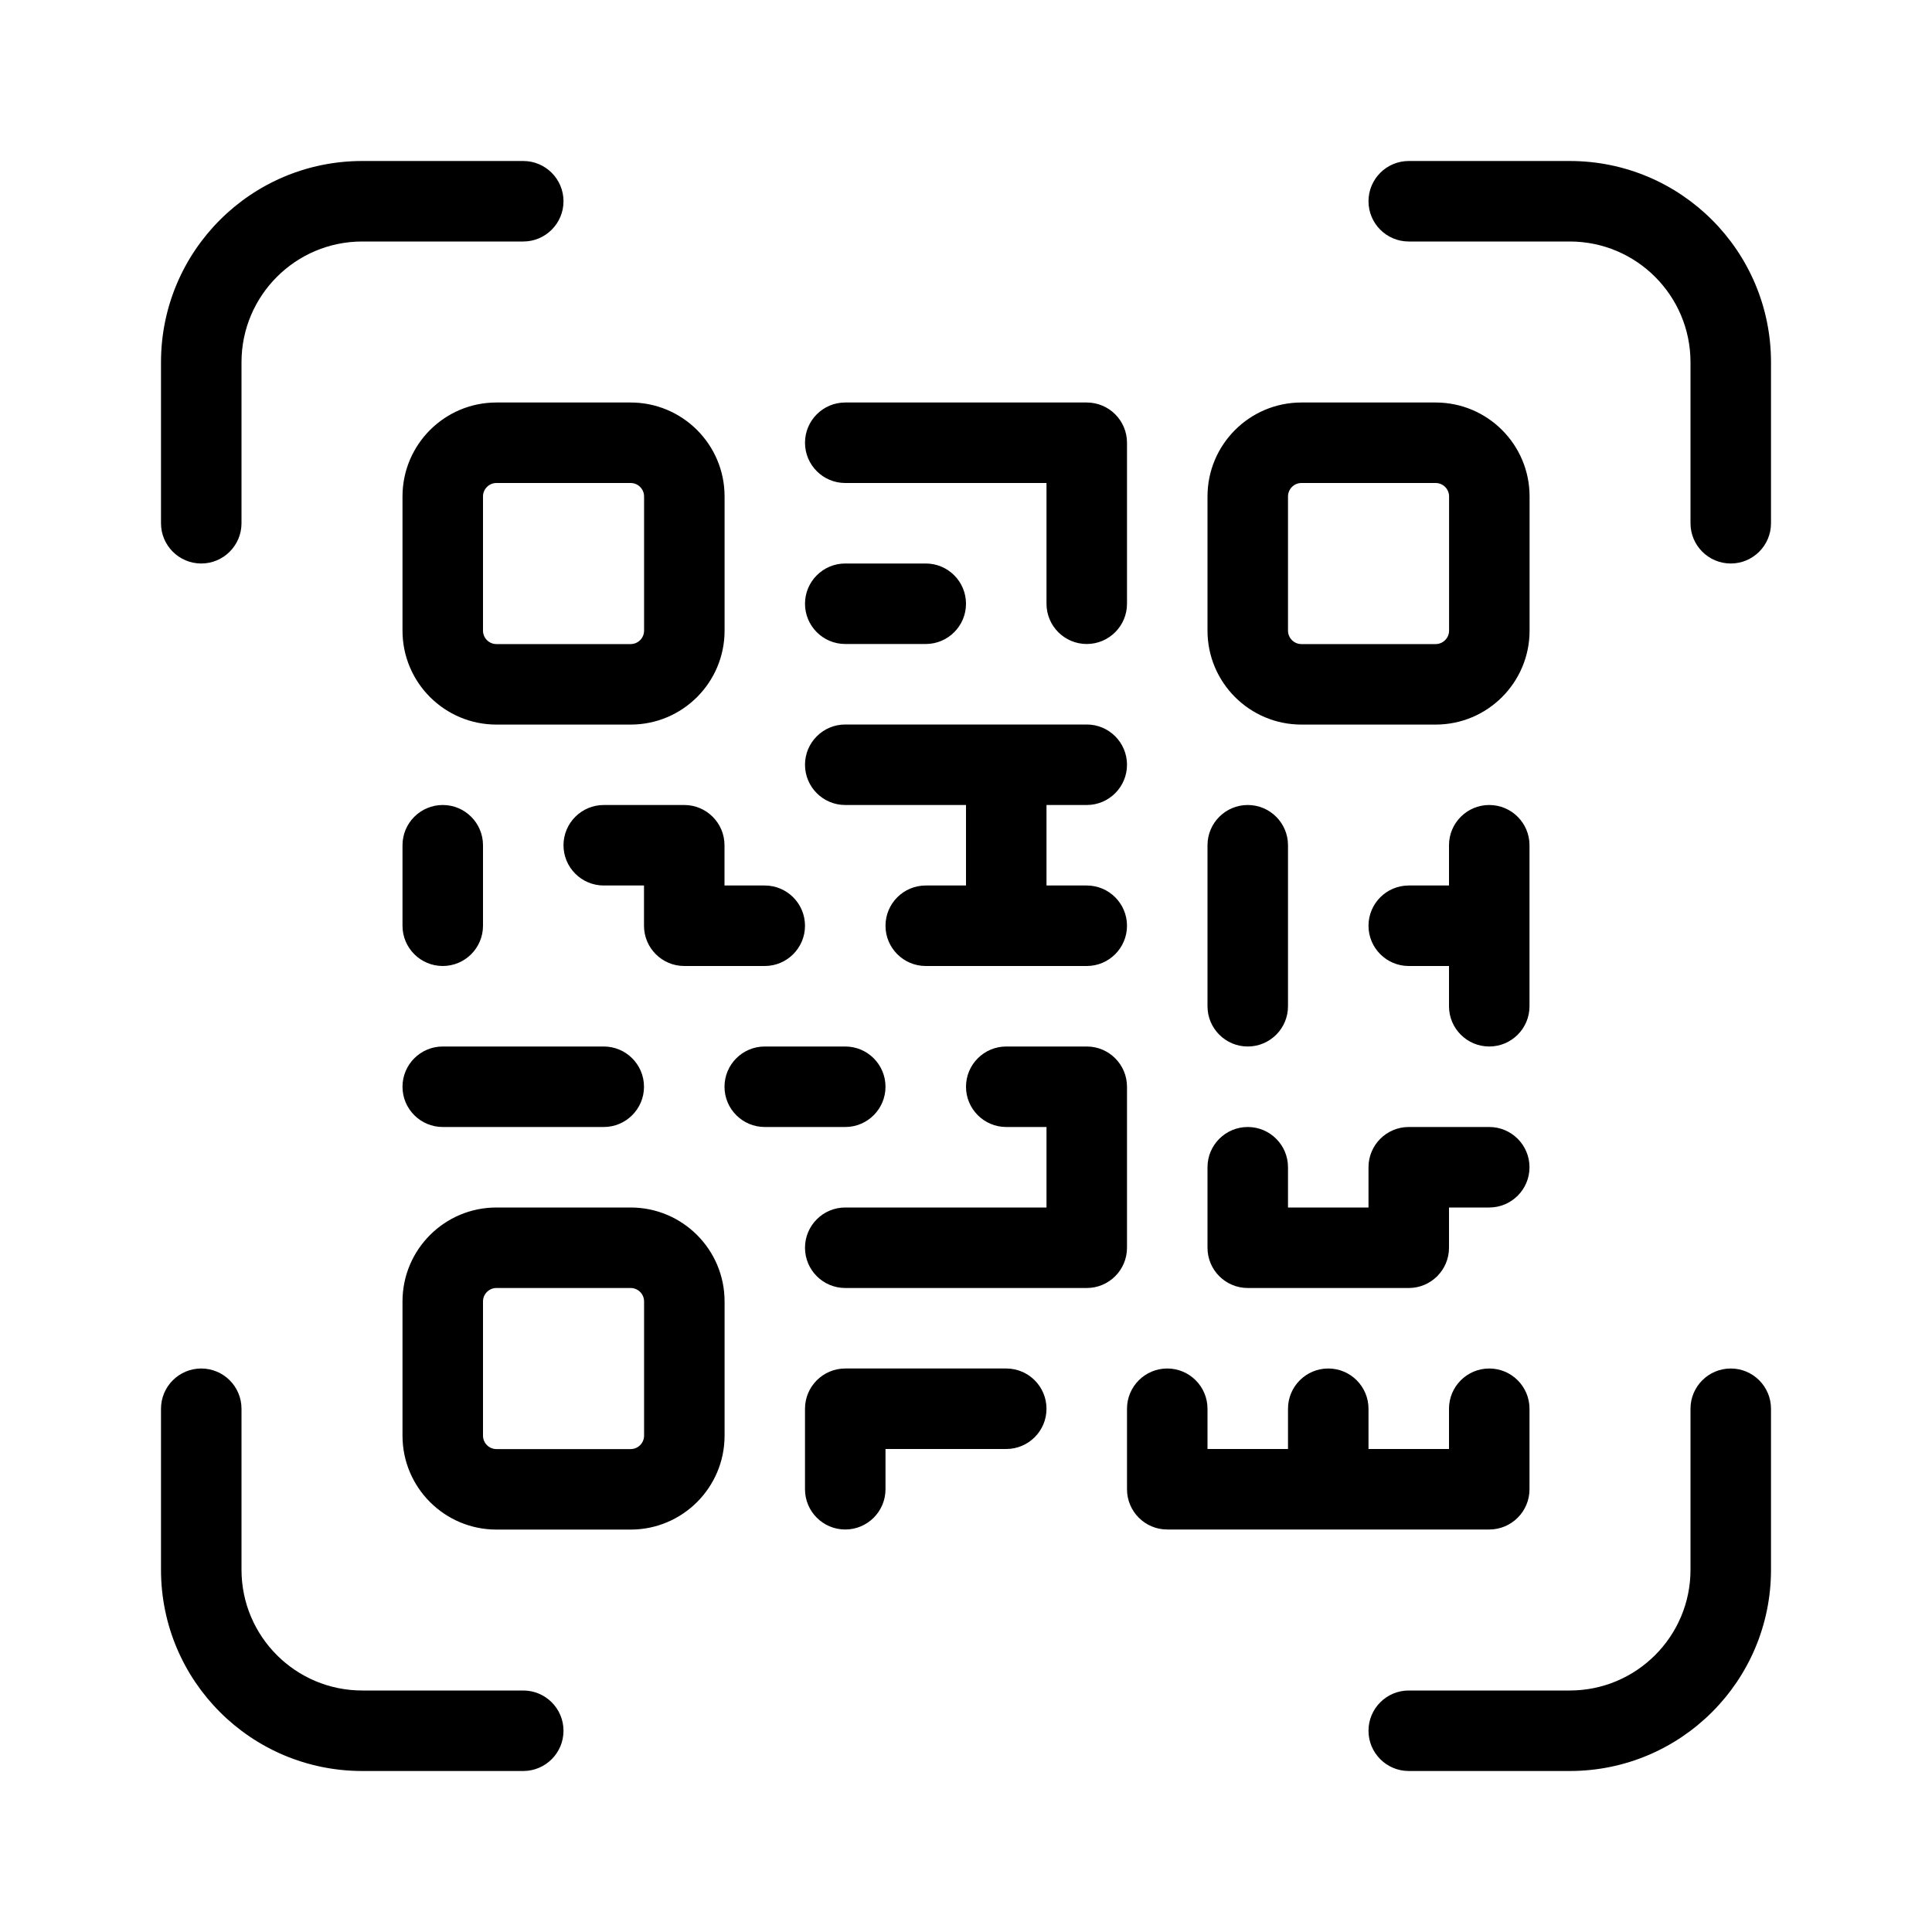
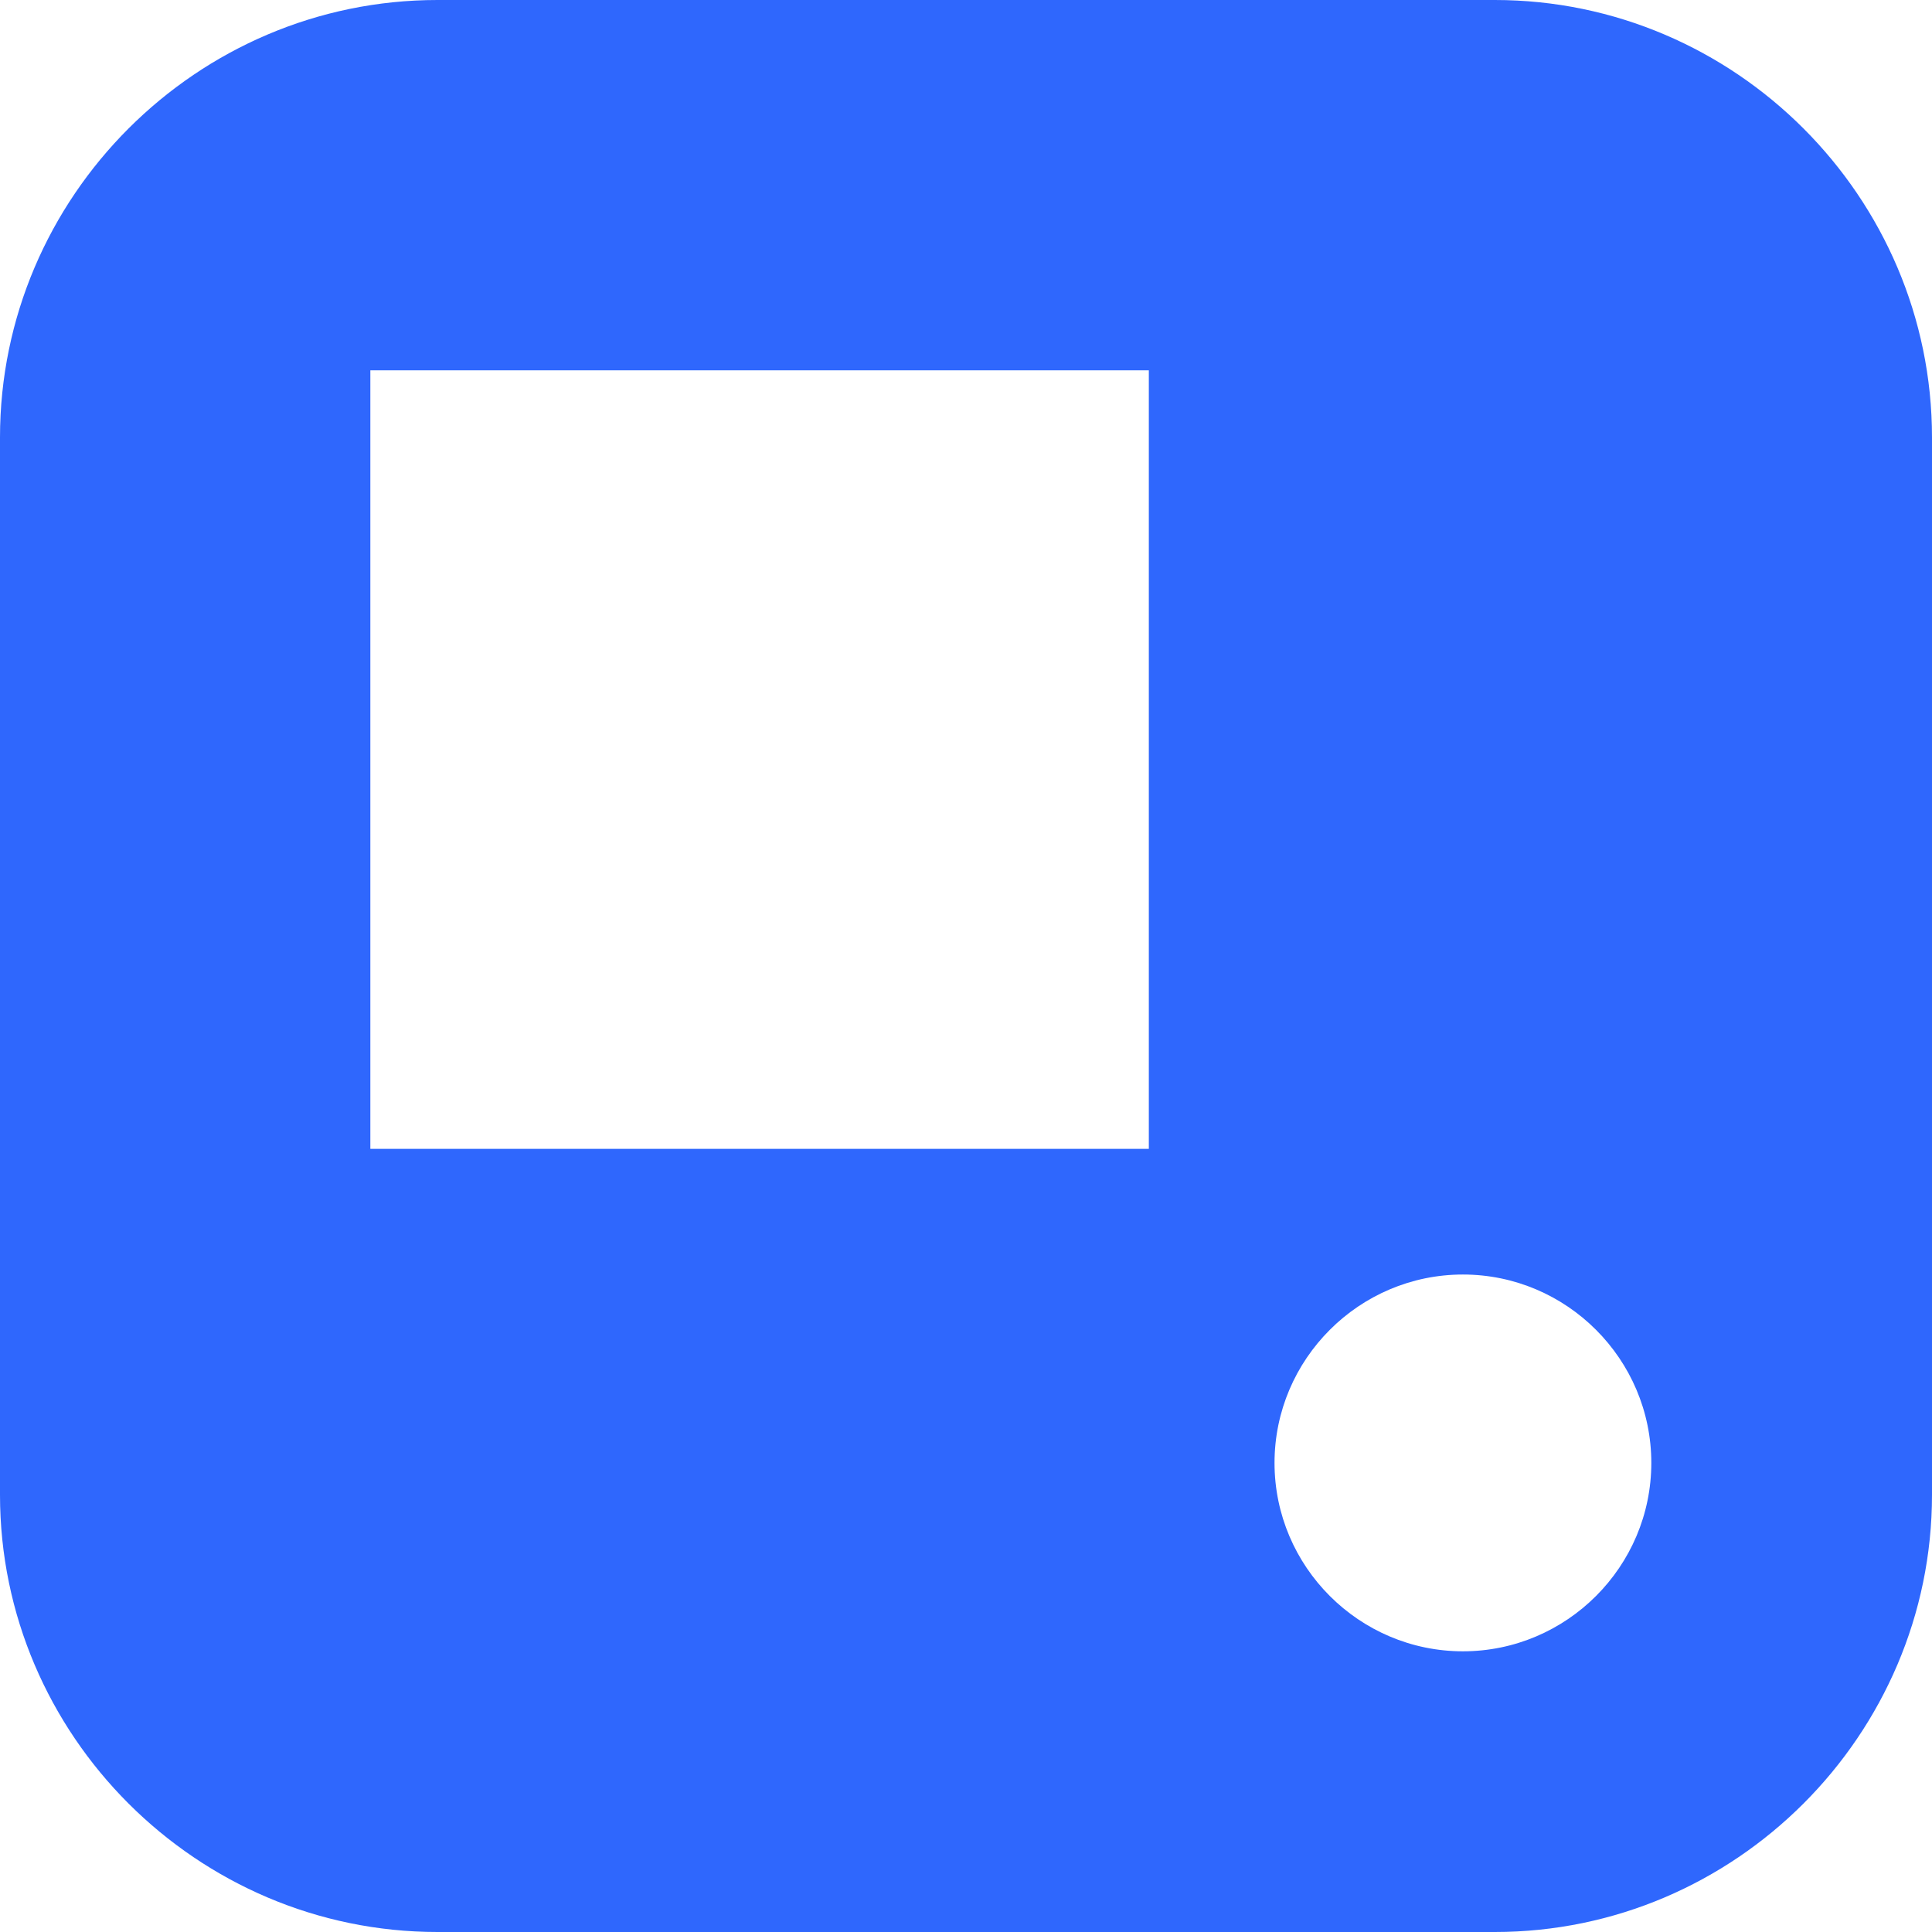
- <svg xmlns="http://www.w3.org/2000/svg" height="24" viewBox="0 0 24 24" width="24">
-   <path d="m16.167 6c-.092 0-.167.075-.167.167v1.667c0 .092.075.167.167.167h1.667c.092 0 .167-.075.167-.167v-1.667c0-.092-.075-.167-.167-.167zm-.167 12v-.5c0-.276.224-.5.5-.5s.5.224.5.5v.5h1v-.5c0-.276.224-.5.5-.5s.5.224.5.5v1c0 .276-.224.5-.5.5h-4c-.276 0-.5-.224-.5-.5v-1c0-.276.224-.5.5-.5s.5.224.5.5v.5zm-3-7h.5c.276 0 .5.224.5.5s-.224.5-.5.5h-2c-.276 0-.5-.224-.5-.5s.224-.5.5-.5h.5v-1h-1.5c-.276 0-.5-.224-.5-.5s.224-.5.5-.5h3c.276 0 .5.224.5.5s-.224.5-.5.5h-.5zm5 1h-.5c-.276 0-.5-.224-.5-.5s.224-.5.5-.5h.5v-.5c0-.276.224-.5.5-.5s.5.224.5.5v2c0 .276-.224.5-.5.5s-.5-.224-.5-.5zm-5 2h-.5c-.276 0-.5-.224-.5-.5s.224-.5.5-.5h1c.276 0 .5.224.5.5v2c0 .276-.224.5-.5.5h-3c-.276 0-.5-.224-.5-.5s.224-.5.5-.5h2.5zm3.167-9h1.667c.644 0 1.167.522 1.167 1.167v1.667c0 .644-.522 1.167-1.167 1.167h-1.667c-.644 0-1.167-.522-1.167-1.167v-1.667c0-.644.522-1.167 1.167-1.167zm-10 0h1.667c.644 0 1.167.522 1.167 1.167v1.667c0 .644-.522 1.167-1.167 1.167h-1.667c-.644 0-1.167-.522-1.167-1.167v-1.667c0-.644.522-1.167 1.167-1.167zm0 1c-.092 0-.167.075-.167.167v1.667c0 .092.075.167.167.167h1.667c.092 0 .167-.075.167-.167v-1.667c0-.092-.075-.167-.167-.167zm0 9h1.667c.644 0 1.167.522 1.167 1.167v1.667c0 .644-.522 1.167-1.167 1.167h-1.667c-.644 0-1.167-.522-1.167-1.167v-1.667c0-.644.522-1.167 1.167-1.167zm0 1c-.092 0-.167.075-.167.167v1.667c0 .092.075.167.167.167h1.667c.092 0 .167-.075.167-.167v-1.667c0-.092-.075-.167-.167-.167zm6.833-10h-2.5c-.276 0-.5-.224-.5-.5s.224-.5.5-.5h3c.276 0 .5.224.5.5v2c0 .276-.224.5-.5.5s-.5-.224-.5-.5zm-2.5 2c-.276 0-.5-.224-.5-.5s.224-.5.5-.5h1c.276 0 .5.224.5.5s-.224.5-.5.5zm-5 6c-.276 0-.5-.224-.5-.5s.224-.5.5-.5h2c.276 0 .5.224.5.5s-.224.5-.5.5zm4 0c-.276 0-.5-.224-.5-.5s.224-.5.5-.5h1c.276 0 .5.224.5.5s-.224.5-.5.5zm1.5 4v.5c0 .276-.224.5-.5.5s-.5-.224-.5-.5v-1c0-.276.224-.5.5-.5h2c.276 0 .5.224.5.5s-.224.5-.5.5zm-2-7h.5c.276 0 .5.224.5.5s-.224.5-.5.5h-1c-.276 0-.5-.224-.5-.5v-.5h-.5c-.276 0-.5-.224-.5-.5s.224-.5.5-.5h1c.276 0 .5.224.5.5zm-4-.5c0-.276.224-.5.5-.5s.5.224.5.5v1c0 .276-.224.5-.5.5s-.5-.224-.5-.5zm10 0c0-.276.224-.5.5-.5s.5.224.5.5v2c0 .276-.224.5-.5.5s-.5-.224-.5-.5zm2 4.5v-.5c0-.276.224-.5.5-.5h1c.276 0 .5.224.5.5s-.224.5-.5.5h-.5v.5c0 .276-.224.5-.5.5h-2c-.276 0-.5-.224-.5-.5v-1c0-.276.224-.5.5-.5s.5.224.5.5v.5zm-14-8.5c0 .276-.224.5-.5.5s-.5-.224-.5-.5v-2c0-1.381 1.119-2.5 2.5-2.5h2c.276 0 .5.224.5.5s-.224.5-.5.5h-2c-.828 0-1.5.672-1.5 1.5zm14.5-3.5c-.276 0-.5-.224-.5-.5s.224-.5.5-.5h2c1.381 0 2.5 1.119 2.5 2.5v2c0 .276-.224.5-.5.5s-.5-.224-.5-.5v-2c0-.828-.672-1.5-1.5-1.5zm-11 18c.276 0 .5.224.5.5s-.224.5-.5.5h-2c-1.381 0-2.5-1.119-2.5-2.5v-2c0-.276.224-.5.5-.5s.5.224.5.5v2c0 .828.672 1.5 1.5 1.5zm14.5-3.5c0-.276.224-.5.5-.5s.5.224.5.5v2c0 1.381-1.119 2.5-2.5 2.5h-2c-.276 0-.5-.224-.5-.5s.224-.5.5-.5h2c.828 0 1.5-.672 1.5-1.5z" />
+ <svg xmlns="http://www.w3.org/2000/svg" version="1.1" id="svg1" width="630.377" height="630.377" viewBox="0 0 630.377 630.377">
+   <defs id="defs1">
+     <clipPath clipPathUnits="userSpaceOnUse" id="clipPath3">
+       <path d="M 0,792 H 792 V 0 H 0 Z" transform="translate(-517.6016,-228.2959)" id="path3" />
+     </clipPath>
+   </defs>
+   <g id="layer-MC0" transform="translate(-212.8115,-212.8122)">
+     <path id="path1" d="M 0,0 H 792 V 792 H 0 Z" style="fill:none;fill-opacity:1;fill-rule:nonzero;stroke:none" transform="matrix(1.333333,0,0,-1.333333,0,1056)" />
+     <path id="path2" d="m 0,0 v 0 c -25.382,0 -46.103,20.722 -46.103,46.103 0,25.381 20.721,46.102 46.103,46.102 25.381,0 46.103,-20.721 46.103,-46.102 C 46.103,20.722 25.381,0 0,0 M -267.365,313.468 H -76.861 V 122.964 h -190.504 z m 16.419,90.627 H 7.815 c 58.793,0 106.975,-48.181 106.975,-107.046 V 38.287 C 114.79,-20.506 66.608,-68.688 7.815,-68.688 h -258.761 c -58.865,0 -107.047,48.182 -107.047,106.975 v 258.762 c 0,58.865 48.182,107.046 107.047,107.046" style="fill:#2f67fd;fill-opacity:1;fill-rule:evenodd;stroke:none" transform="matrix(1.333333,0,0,-1.333333,690.1355,751.6055)" clip-path="url(#clipPath3)" />
+   </g>
</svg>
